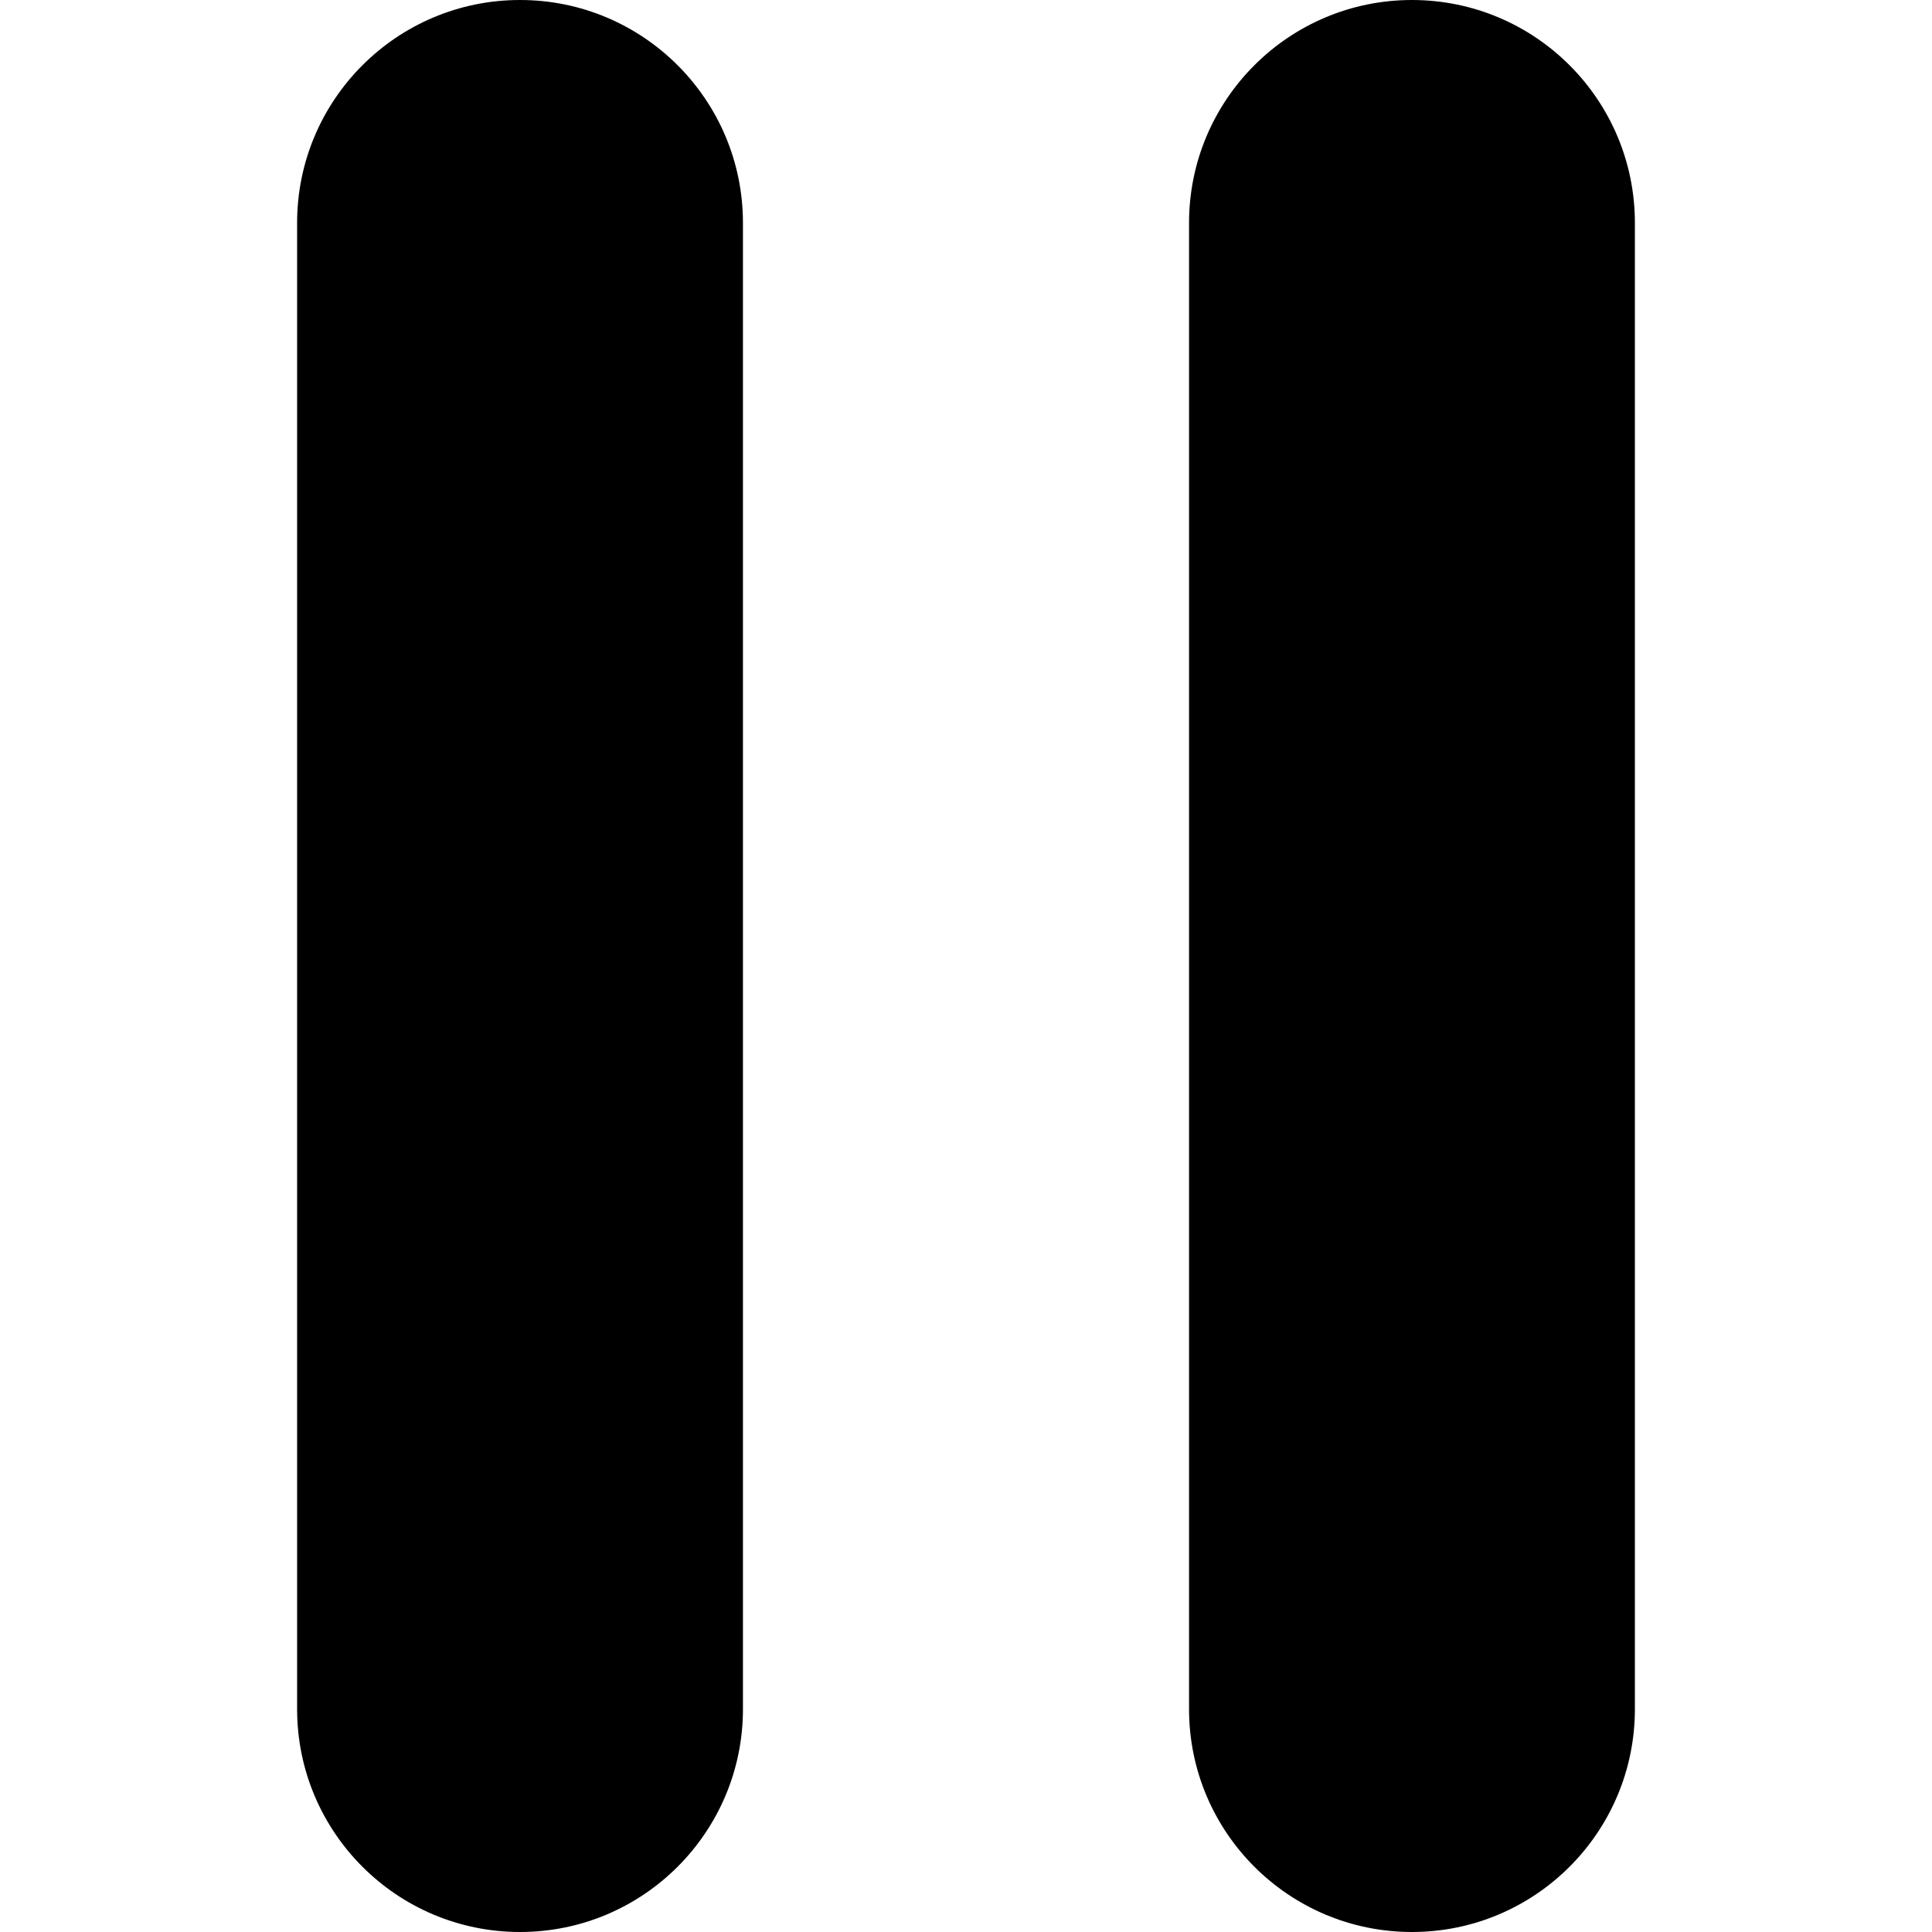
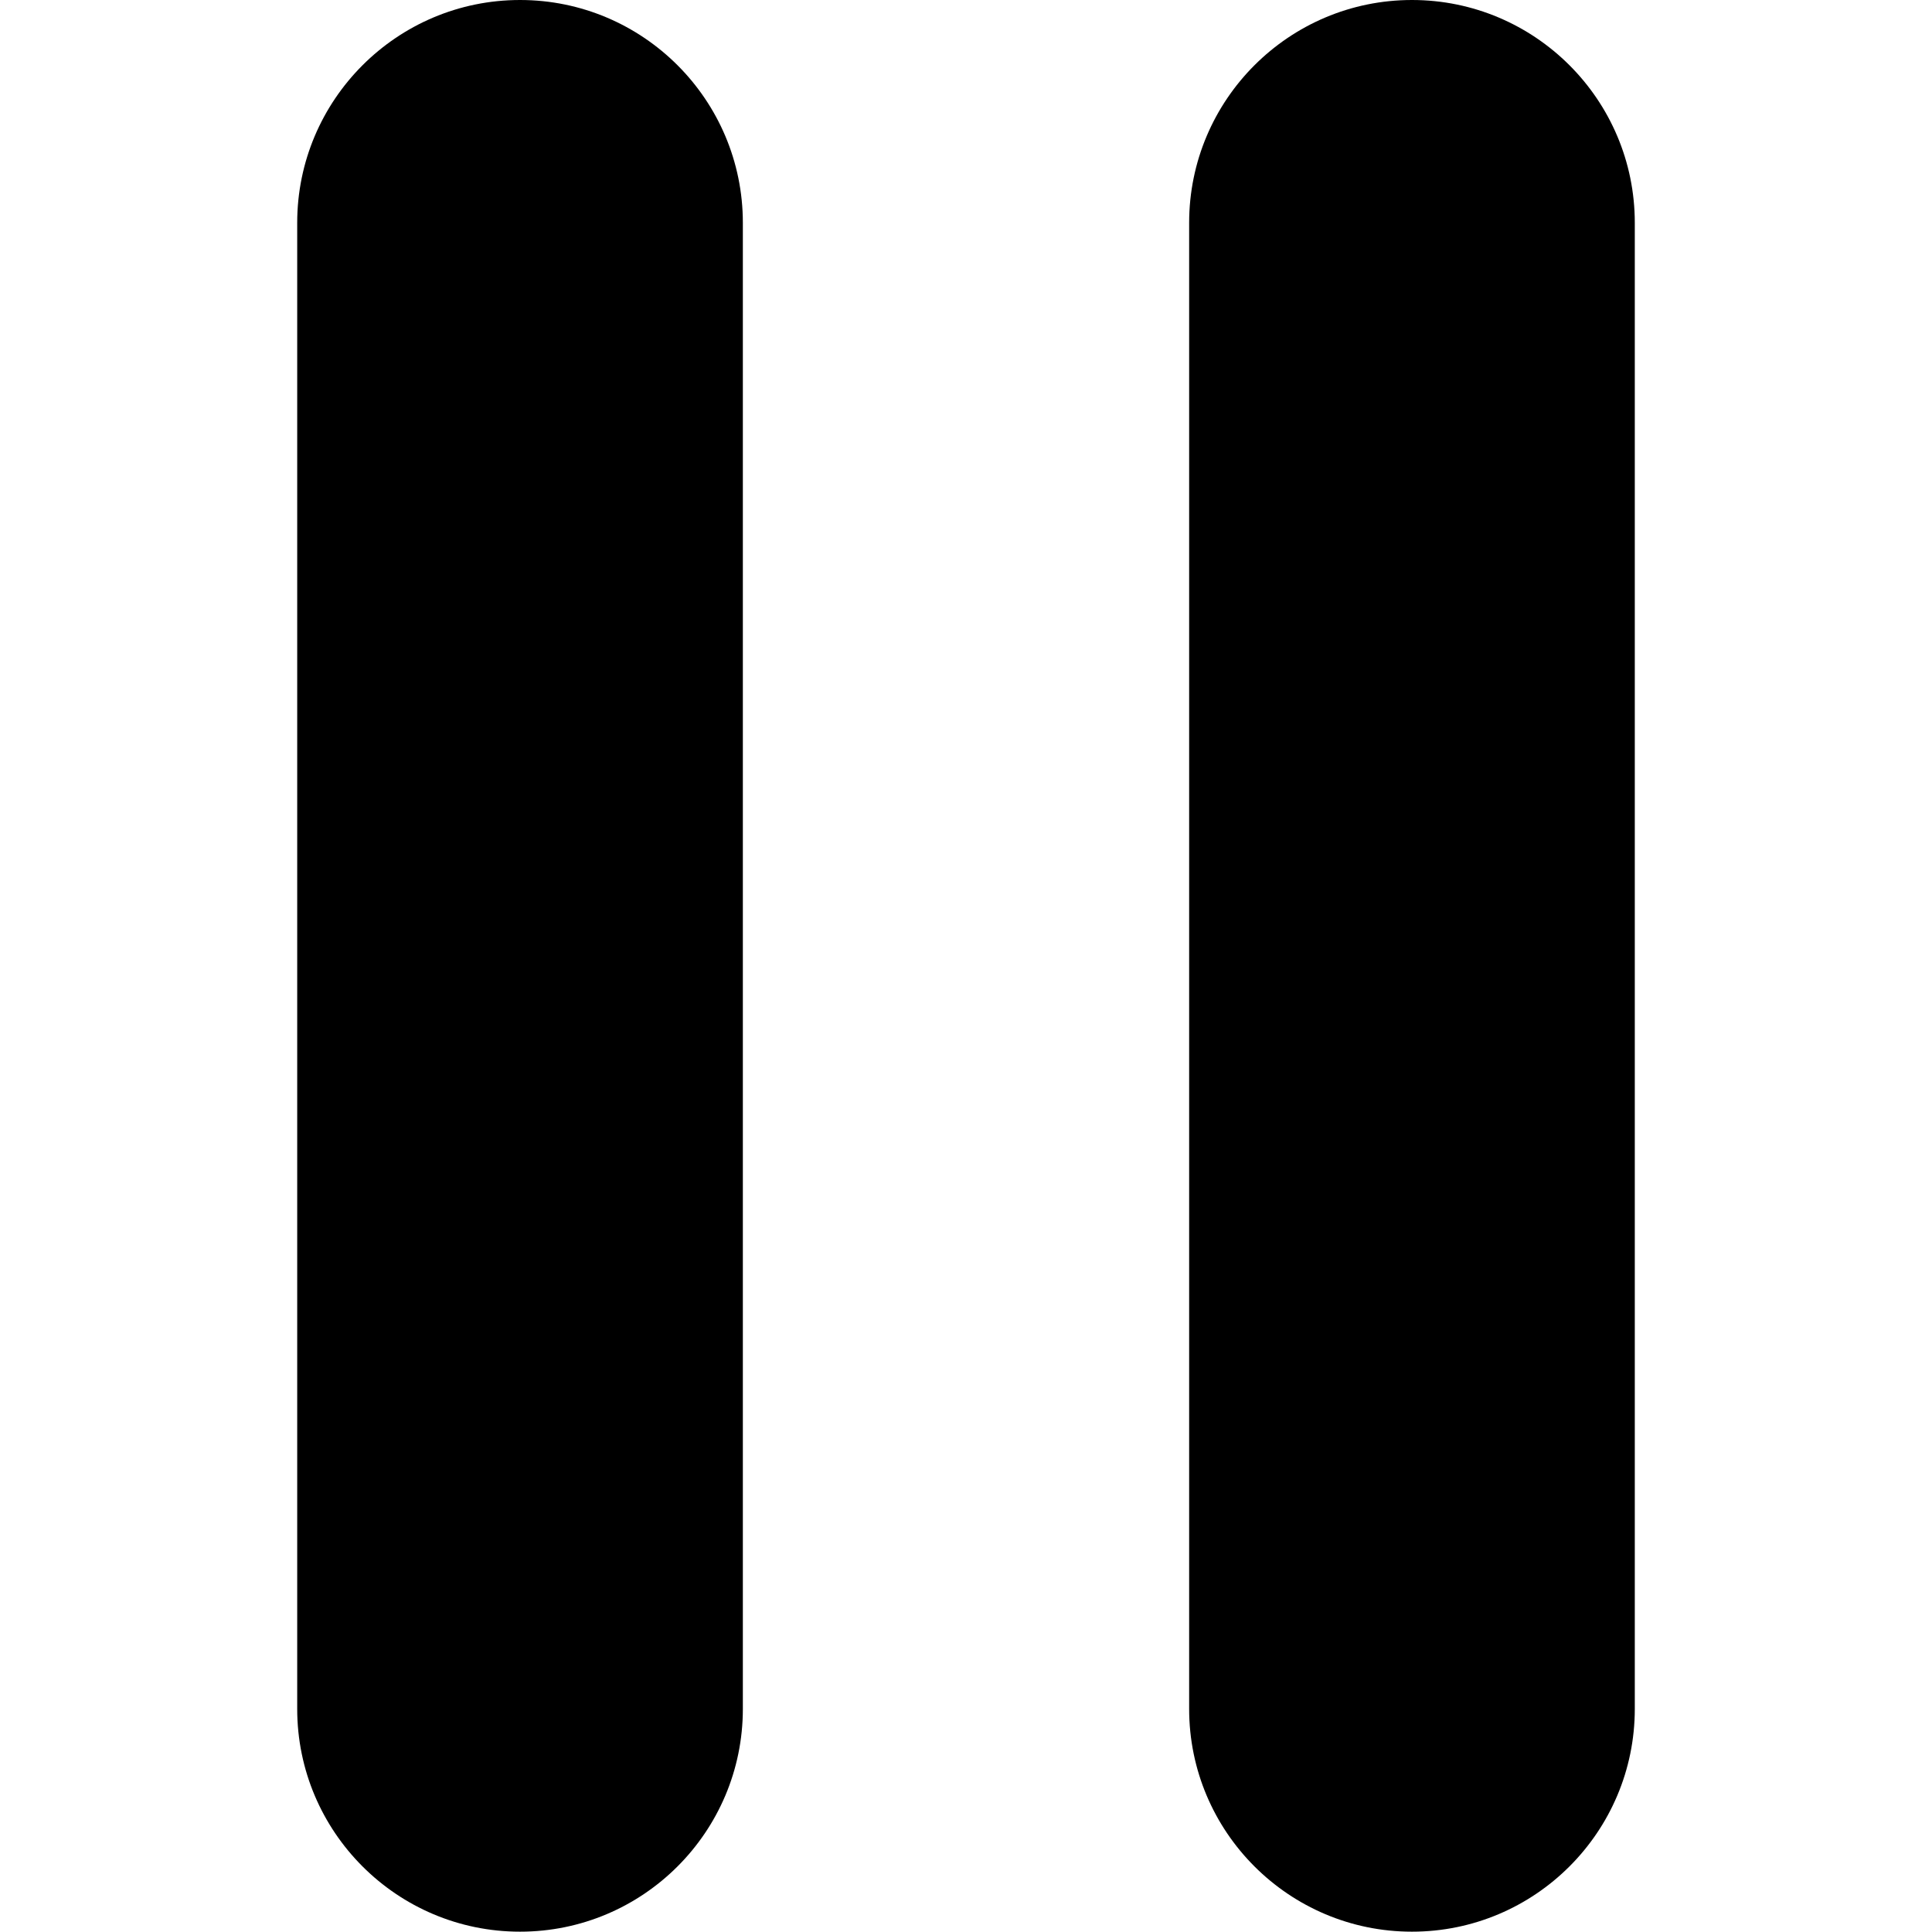
- <svg xmlns="http://www.w3.org/2000/svg" version="1.1" id="Ebene_1" x="0px" y="0px" viewBox="0 0 600 600" style="enable-background:new 0 0 600 600;" xml:space="preserve">
-   <g>
-     <path d="M161.5,0c-38.24,0-69.23,31-69.23,69.23v461.54c0,38.24,31,69.23,69.23,69.23s69.23-31,69.23-69.23V69.23   C230.73,31,199.74,0,161.5,0z" />
-     <path d="M438.5,0c-38.24,0-69.23,31-69.23,69.23v461.54c0,38.24,31,69.23,69.23,69.23s69.23-31,69.23-69.23V69.23   C507.73,31,476.74,0,438.5,0z" />
-   </g>
+ <svg xmlns="http://www.w3.org/2000/svg" enable-background="new 0 0 600 600" version="1.1" viewBox="0 0 600 600" xml:space="preserve">
+   <path d="M161.5,0c-38.2,0-69.2,31-69.2,69.2v461.5c0,38.2,31,69.2,69.2,69.2s69.2-31,69.2-69.2V69.2C230.7,31,199.7,0,161.5,0z" />
+   <path d="M438.5,0c-38.2,0-69.2,31-69.2,69.2v461.5c0,38.2,31,69.2,69.2,69.2s69.2-31,69.2-69.2V69.2C507.7,31,476.7,0,438.5,0z" />
</svg>
